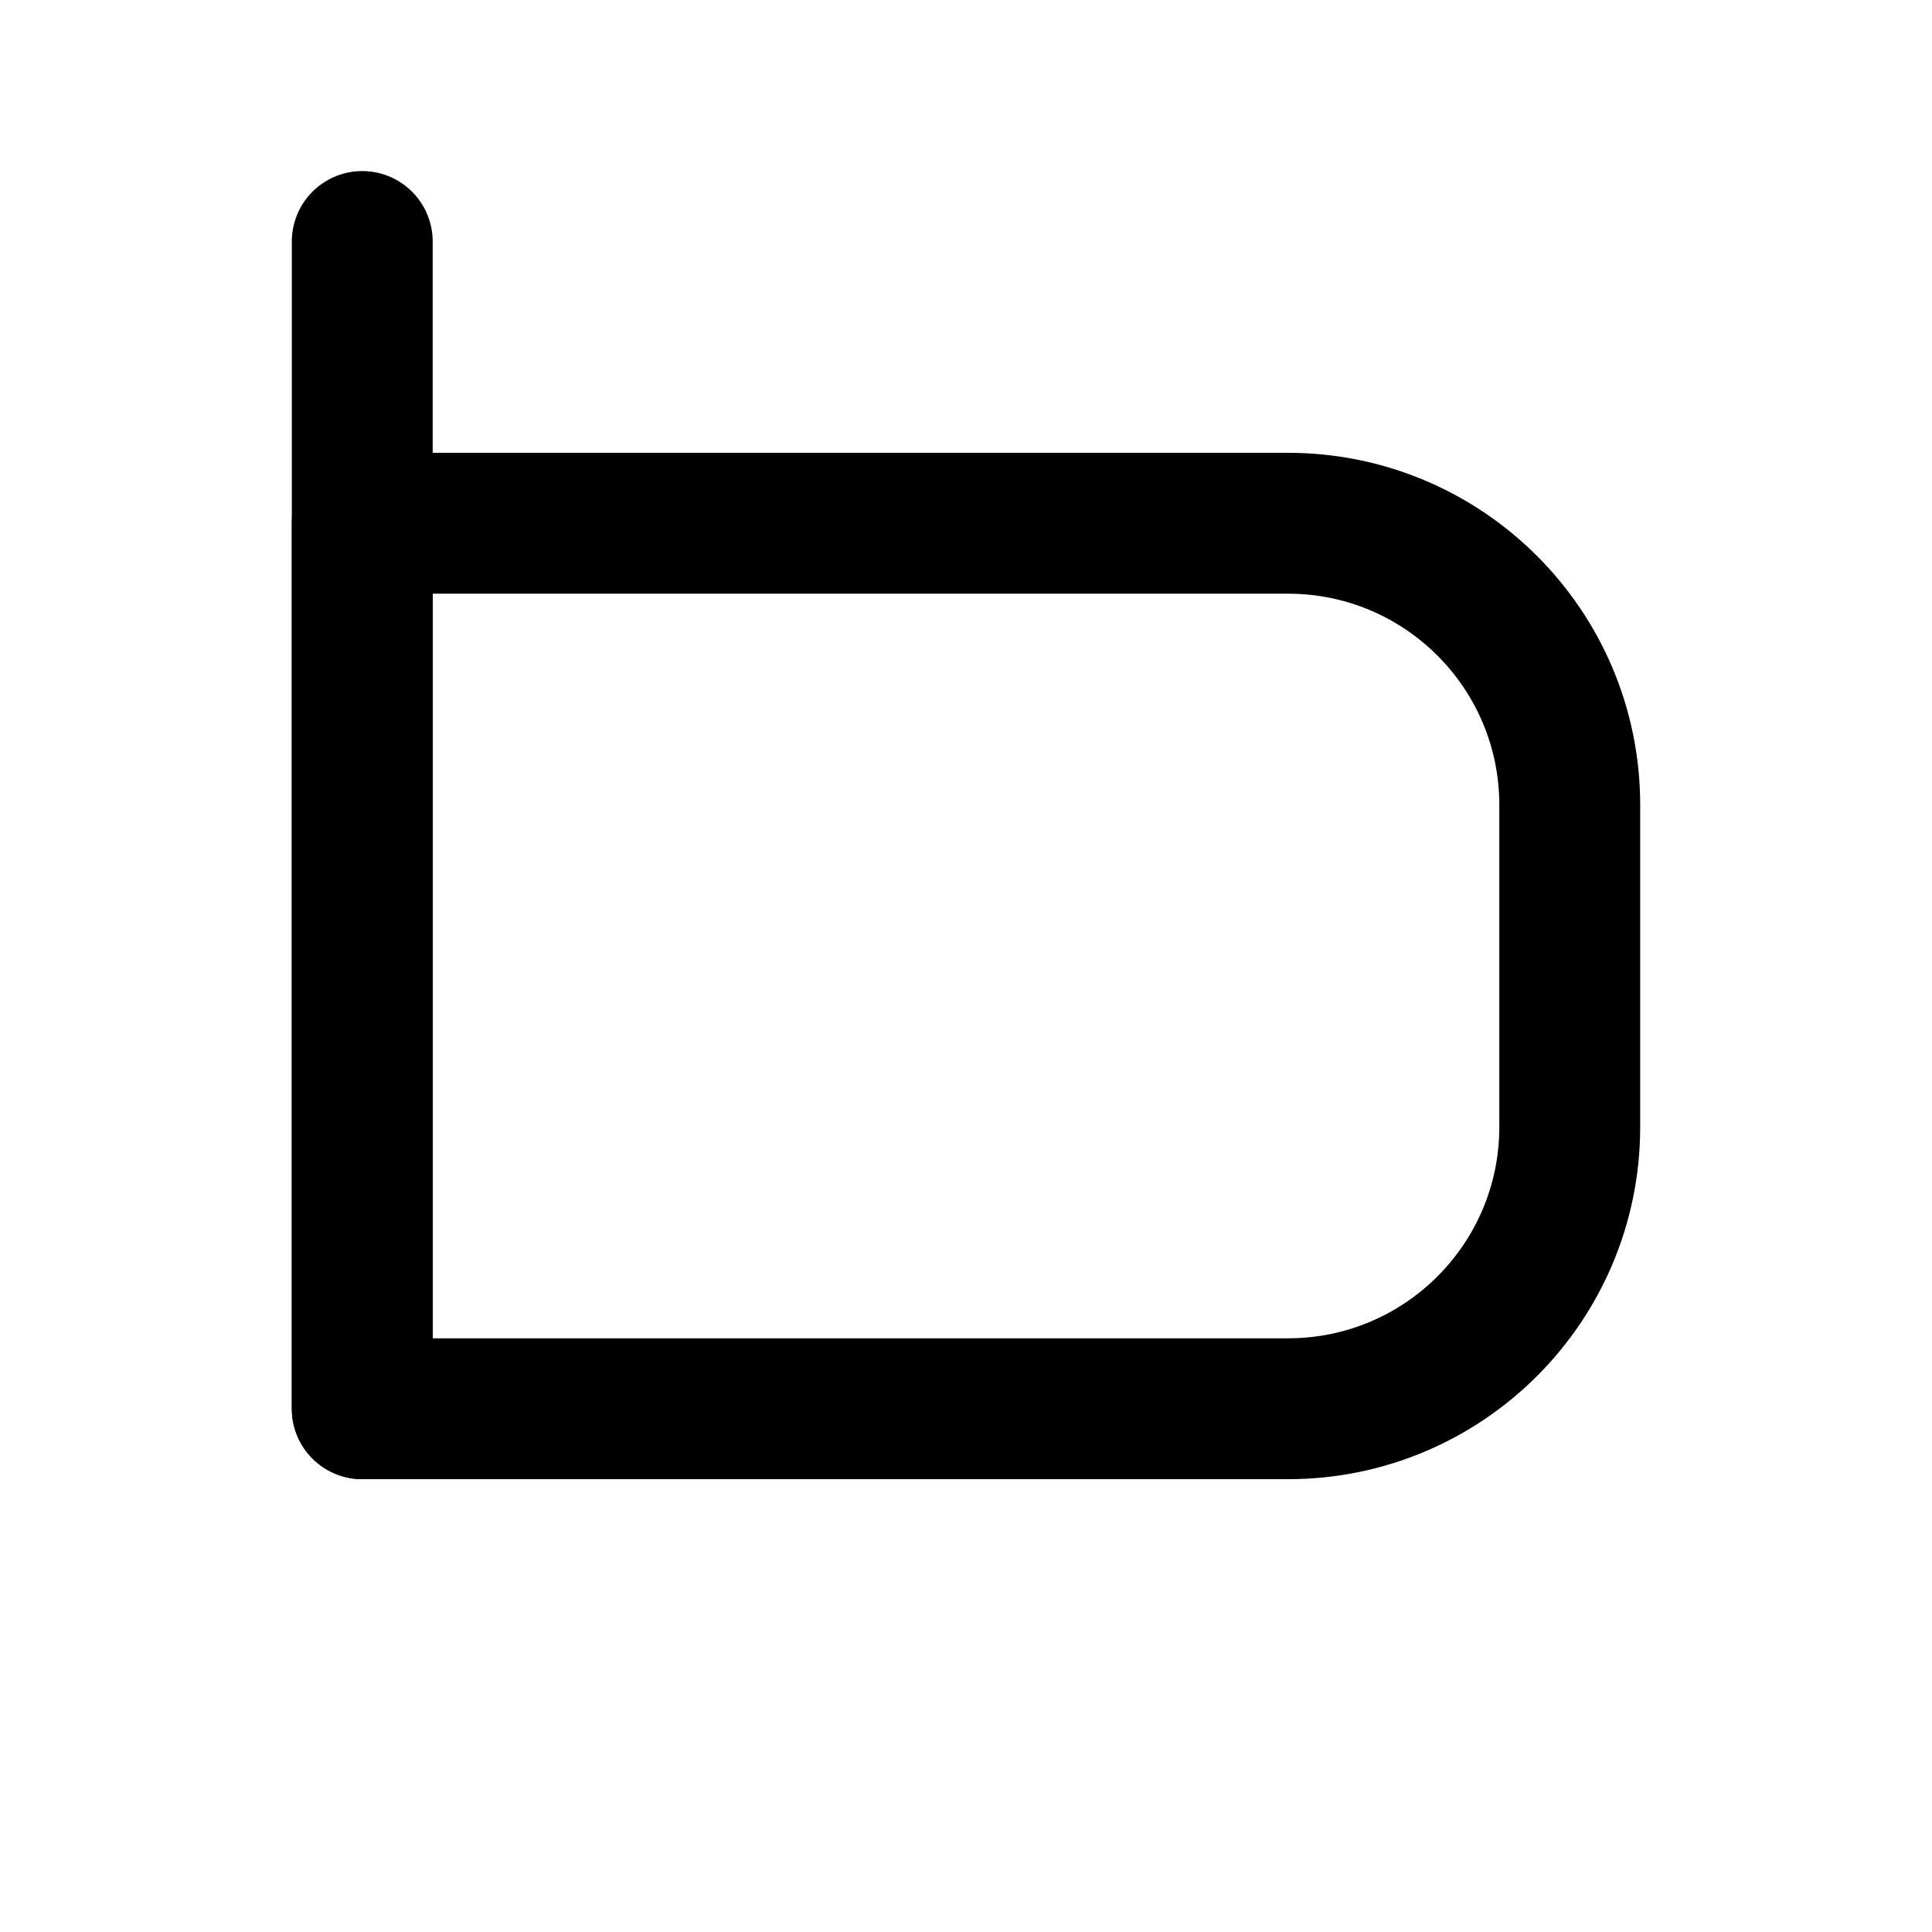
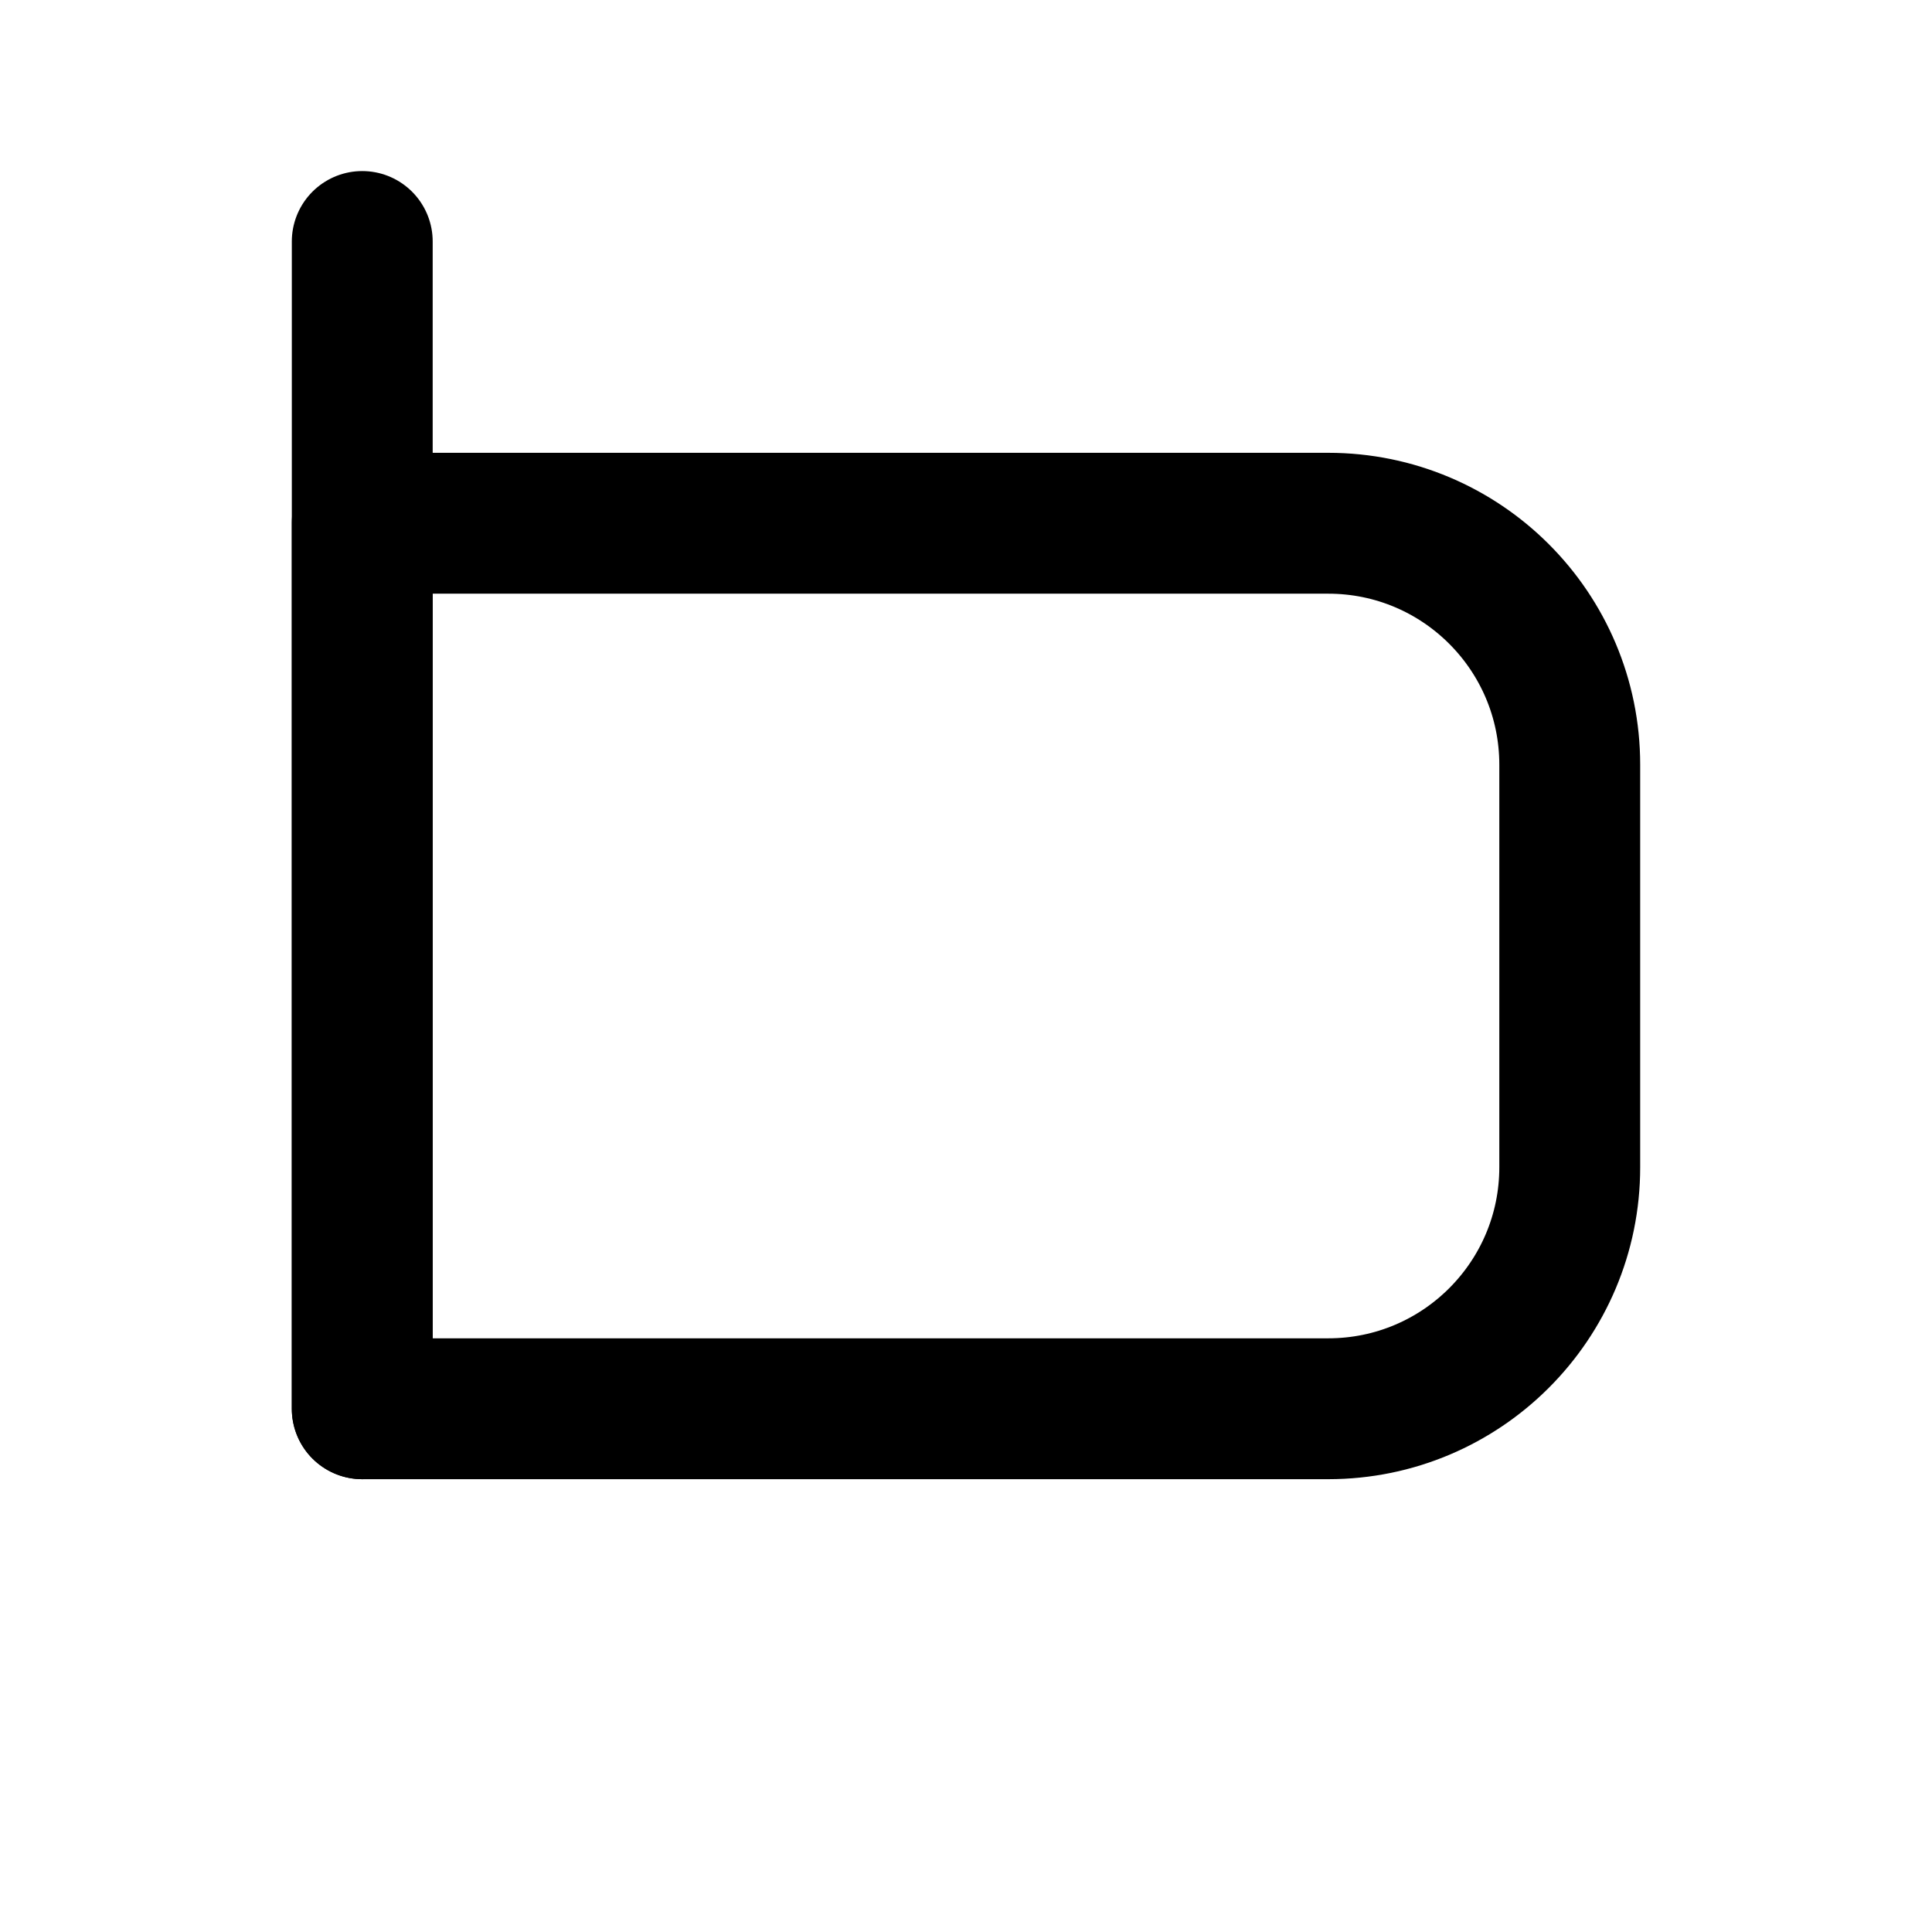
<svg xmlns="http://www.w3.org/2000/svg" viewBox="0 0 24 24" fill="none" stroke="currentColor" stroke-width="1.75" stroke-linecap="round" stroke-linejoin="round">
  <path d="M4.5 3 L4.5 17.5" />
-   <path d="M4.5 6.5 L16 6.5 A3.5 3.5 0 0 1 19.5 10 L19.5 14 A3.5 3.5 0 0 1 16 17.5 L4.5 17.5 Z" />
+   <path d="M4.5 6.5 L16.5 6.5 A3 3 0 0 1 19.5 9.5 L19.5 14.5 A3 3 0 0 1 16.5 17.5 L4.5 17.5 Z" />
</svg>
